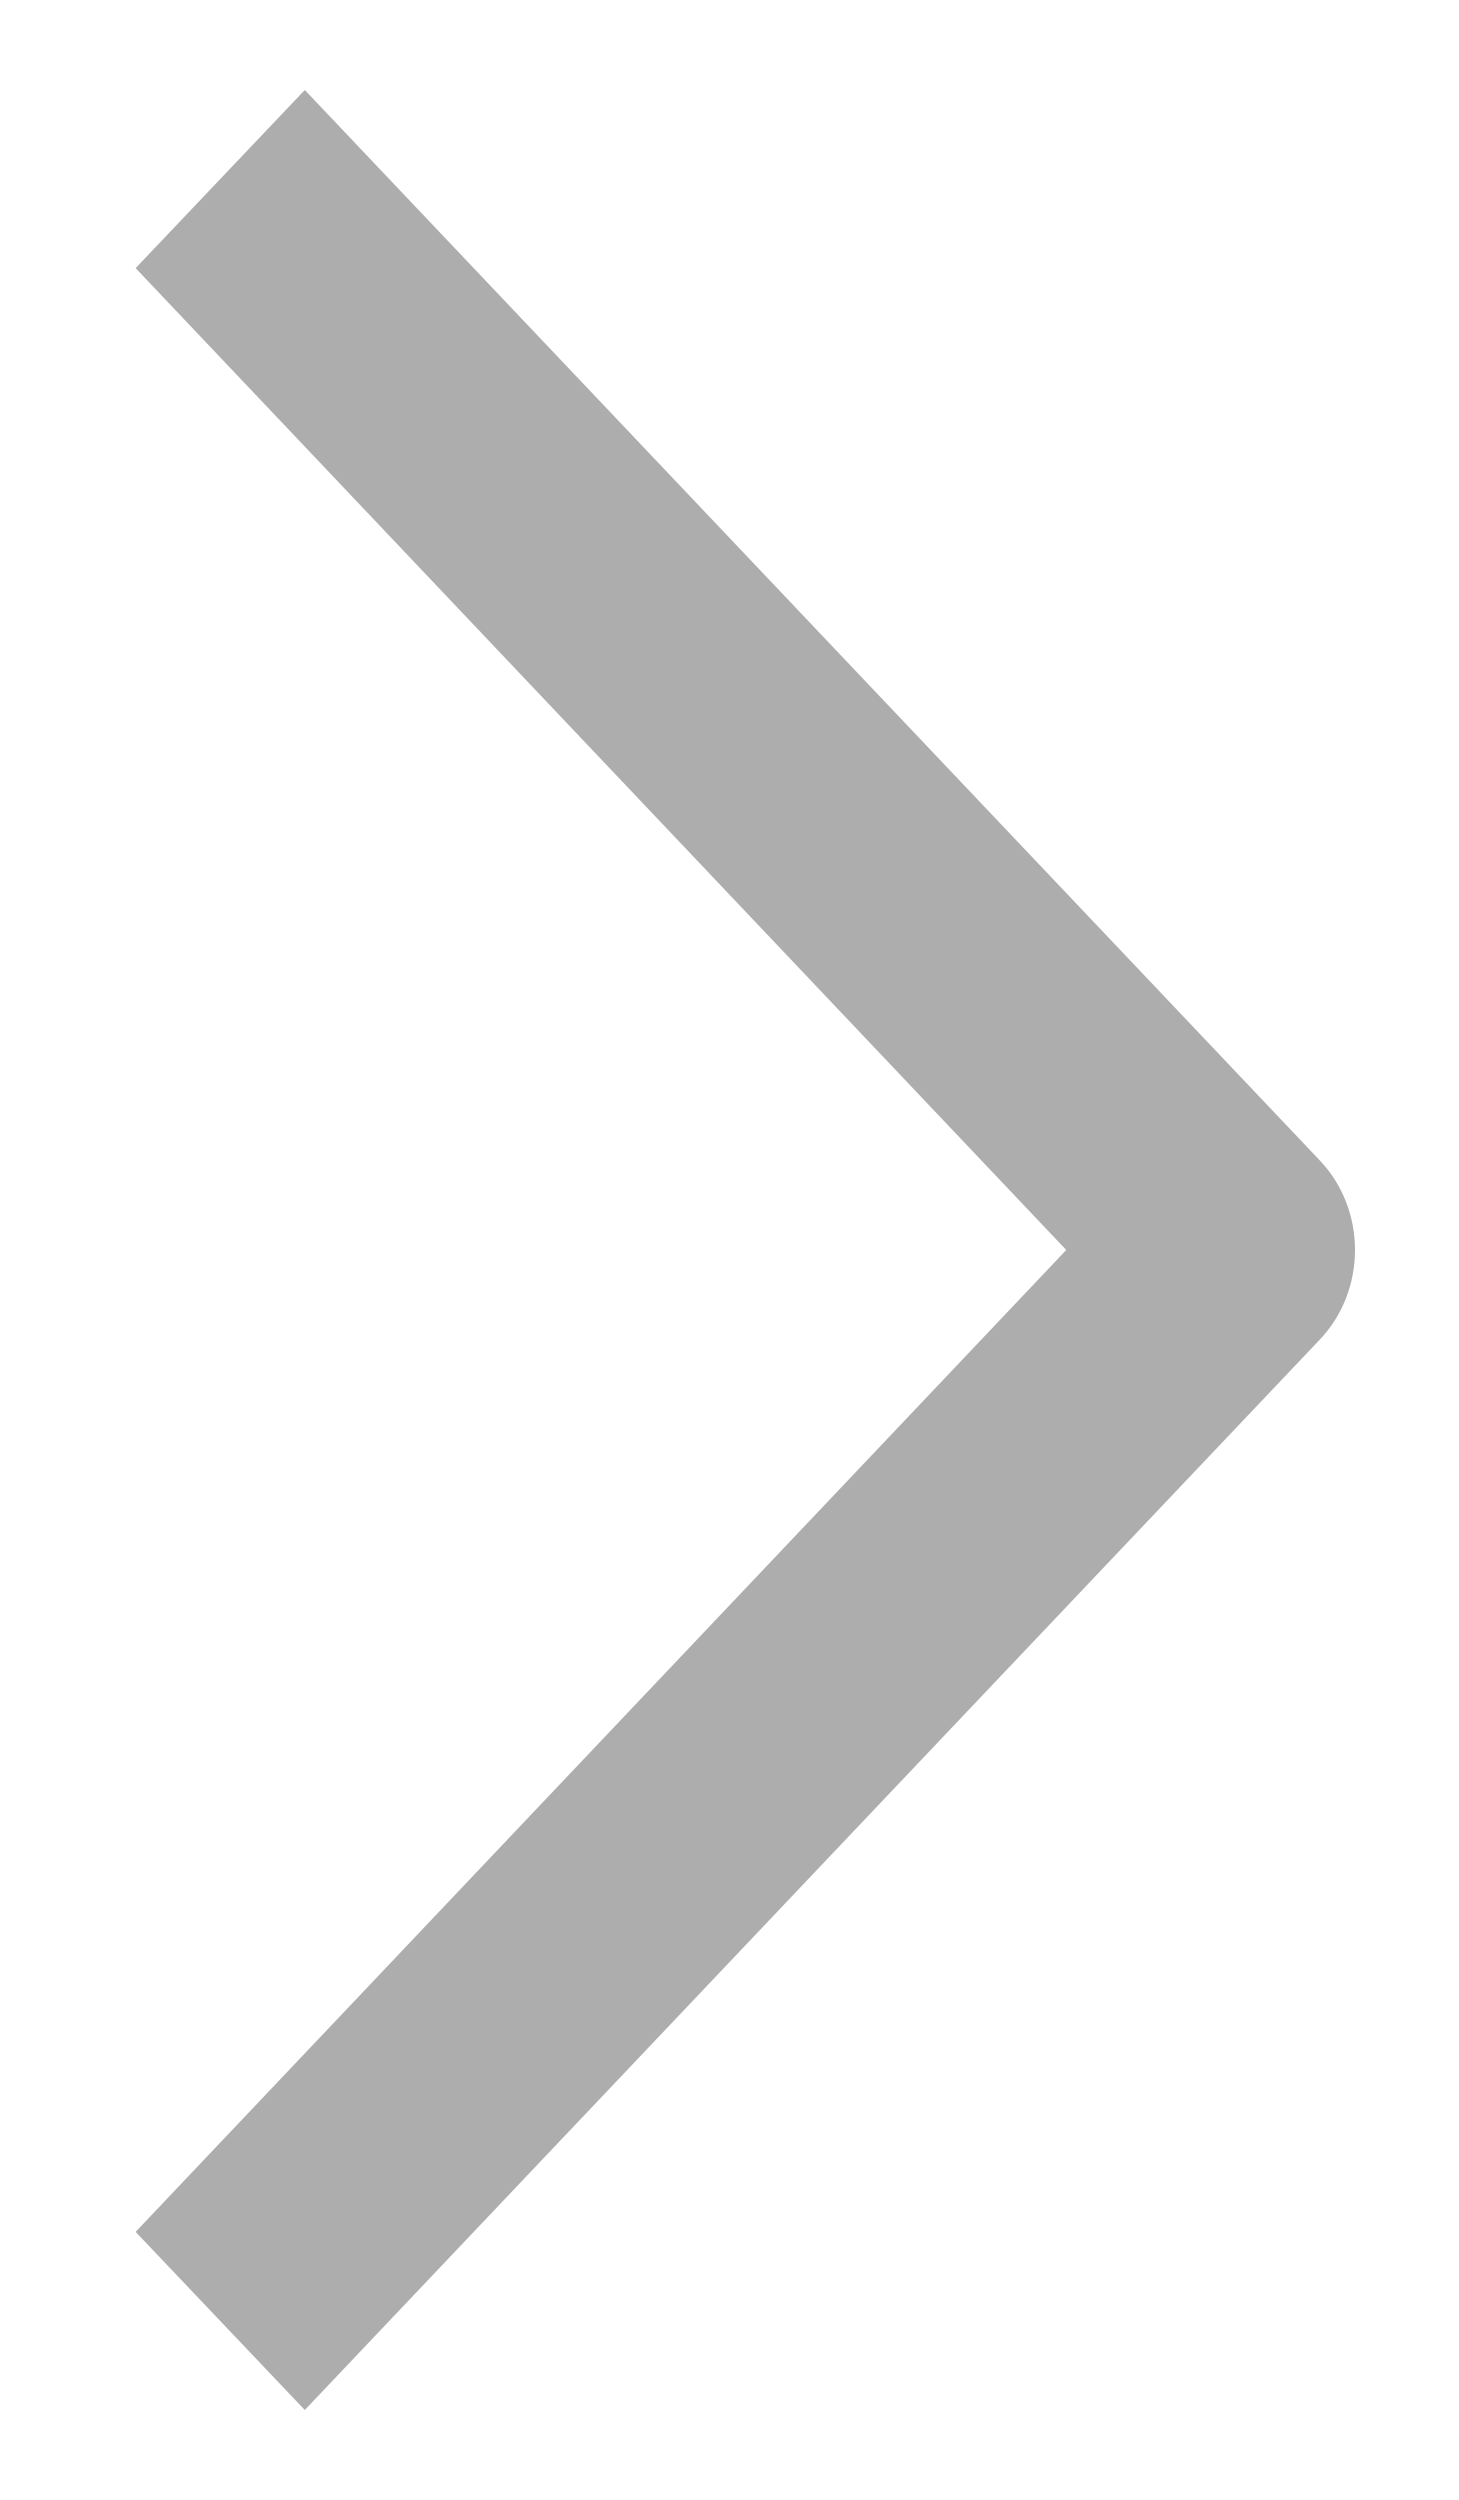
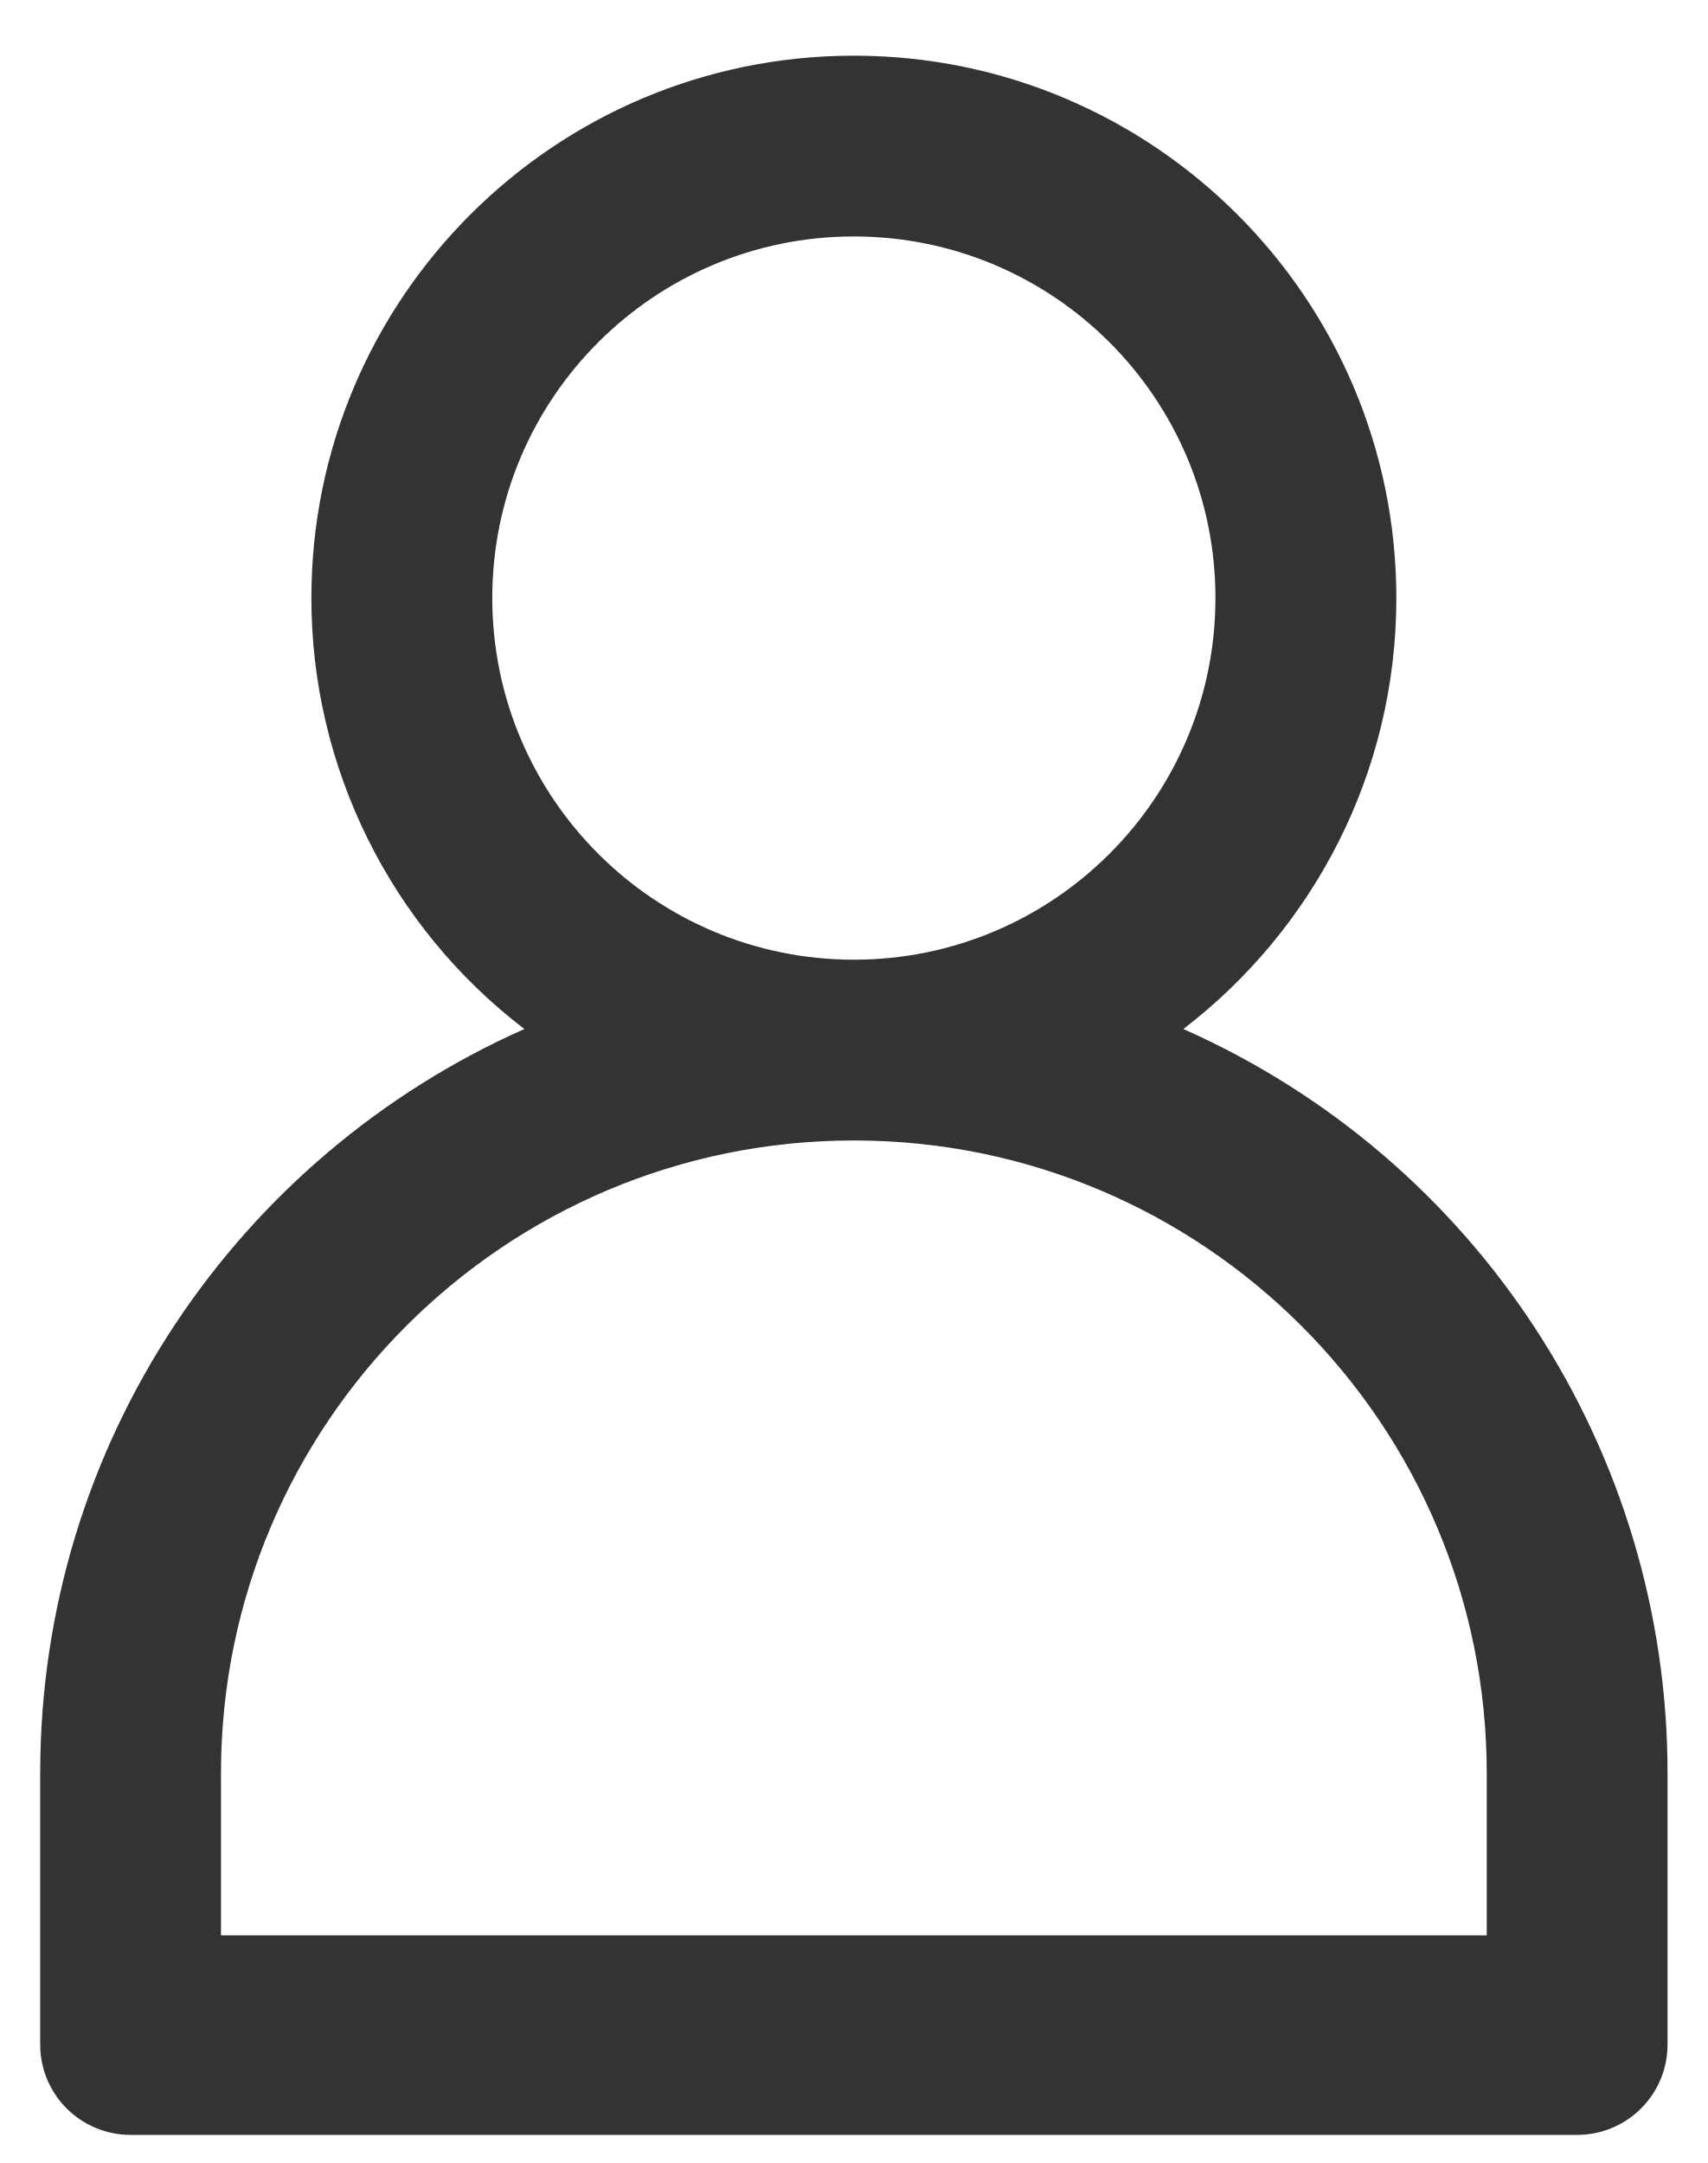
- <svg xmlns="http://www.w3.org/2000/svg" version="1.1" width="7px" height="12px">
-   <g transform="matrix(1 0 0 1 -406 -168 )">
-     <path d="M 0.651 1.287  L 5.118 6  L 0.651 10.713  L 1.463 11.568  L 6.336 6.429  C 6.444 6.315  6.504 6.161  6.504 6  C 6.504 5.839  6.444 5.685  6.336 5.571  L 1.463 0.432  L 0.651 1.287  Z " fill-rule="nonzero" fill="#adadad" stroke="none" transform="matrix(1 0 0 1 406 168 )" />
+ <svg xmlns="http://www.w3.org/2000/svg" version="1.1" width="15px" height="19px">
+   <g transform="matrix(1 0 0 1 -120 -801 )">
+     <path d="M 7.5 0.489  C 10.131 0.489  12.264 2.622  12.265 5.253  C 12.265 6.795  11.531 8.167  10.394 9.039  C 12.98 10.185  14.648 12.748  14.647 15.577  L 14.647 17.959  C 14.647 18.398  14.292 18.753  13.853 18.753  L 1.147 18.753  C 0.708 18.753  0.353 18.398  0.353 17.959  L 0.353 15.577  C 0.353 12.659  2.1 10.15  4.606 9.039  C 3.427 8.138  2.735 6.738  2.735 5.254  C 2.735 2.623  4.869 0.489  7.5 0.489  Z M 7.5 8.43  C 9.254 8.43  10.676 7.007  10.676 5.253  C 10.676 3.499  9.254 2.077  7.5 2.077  C 5.746 2.077  4.324 3.499  4.324 5.253  C 4.324 7.007  5.746 8.43  7.5 8.43  Z M 1.941 15.577  L 1.941 17  L 13.059 17  L 13.059 15.577  C 13.059 12.507  10.57 10.018  7.5 10.018  C 4.43 10.018  1.941 12.507  1.941 15.577  Z " fill-rule="nonzero" fill="#333333" stroke="none" transform="matrix(1 0 0 1 120 801 )" />
  </g>
</svg>
